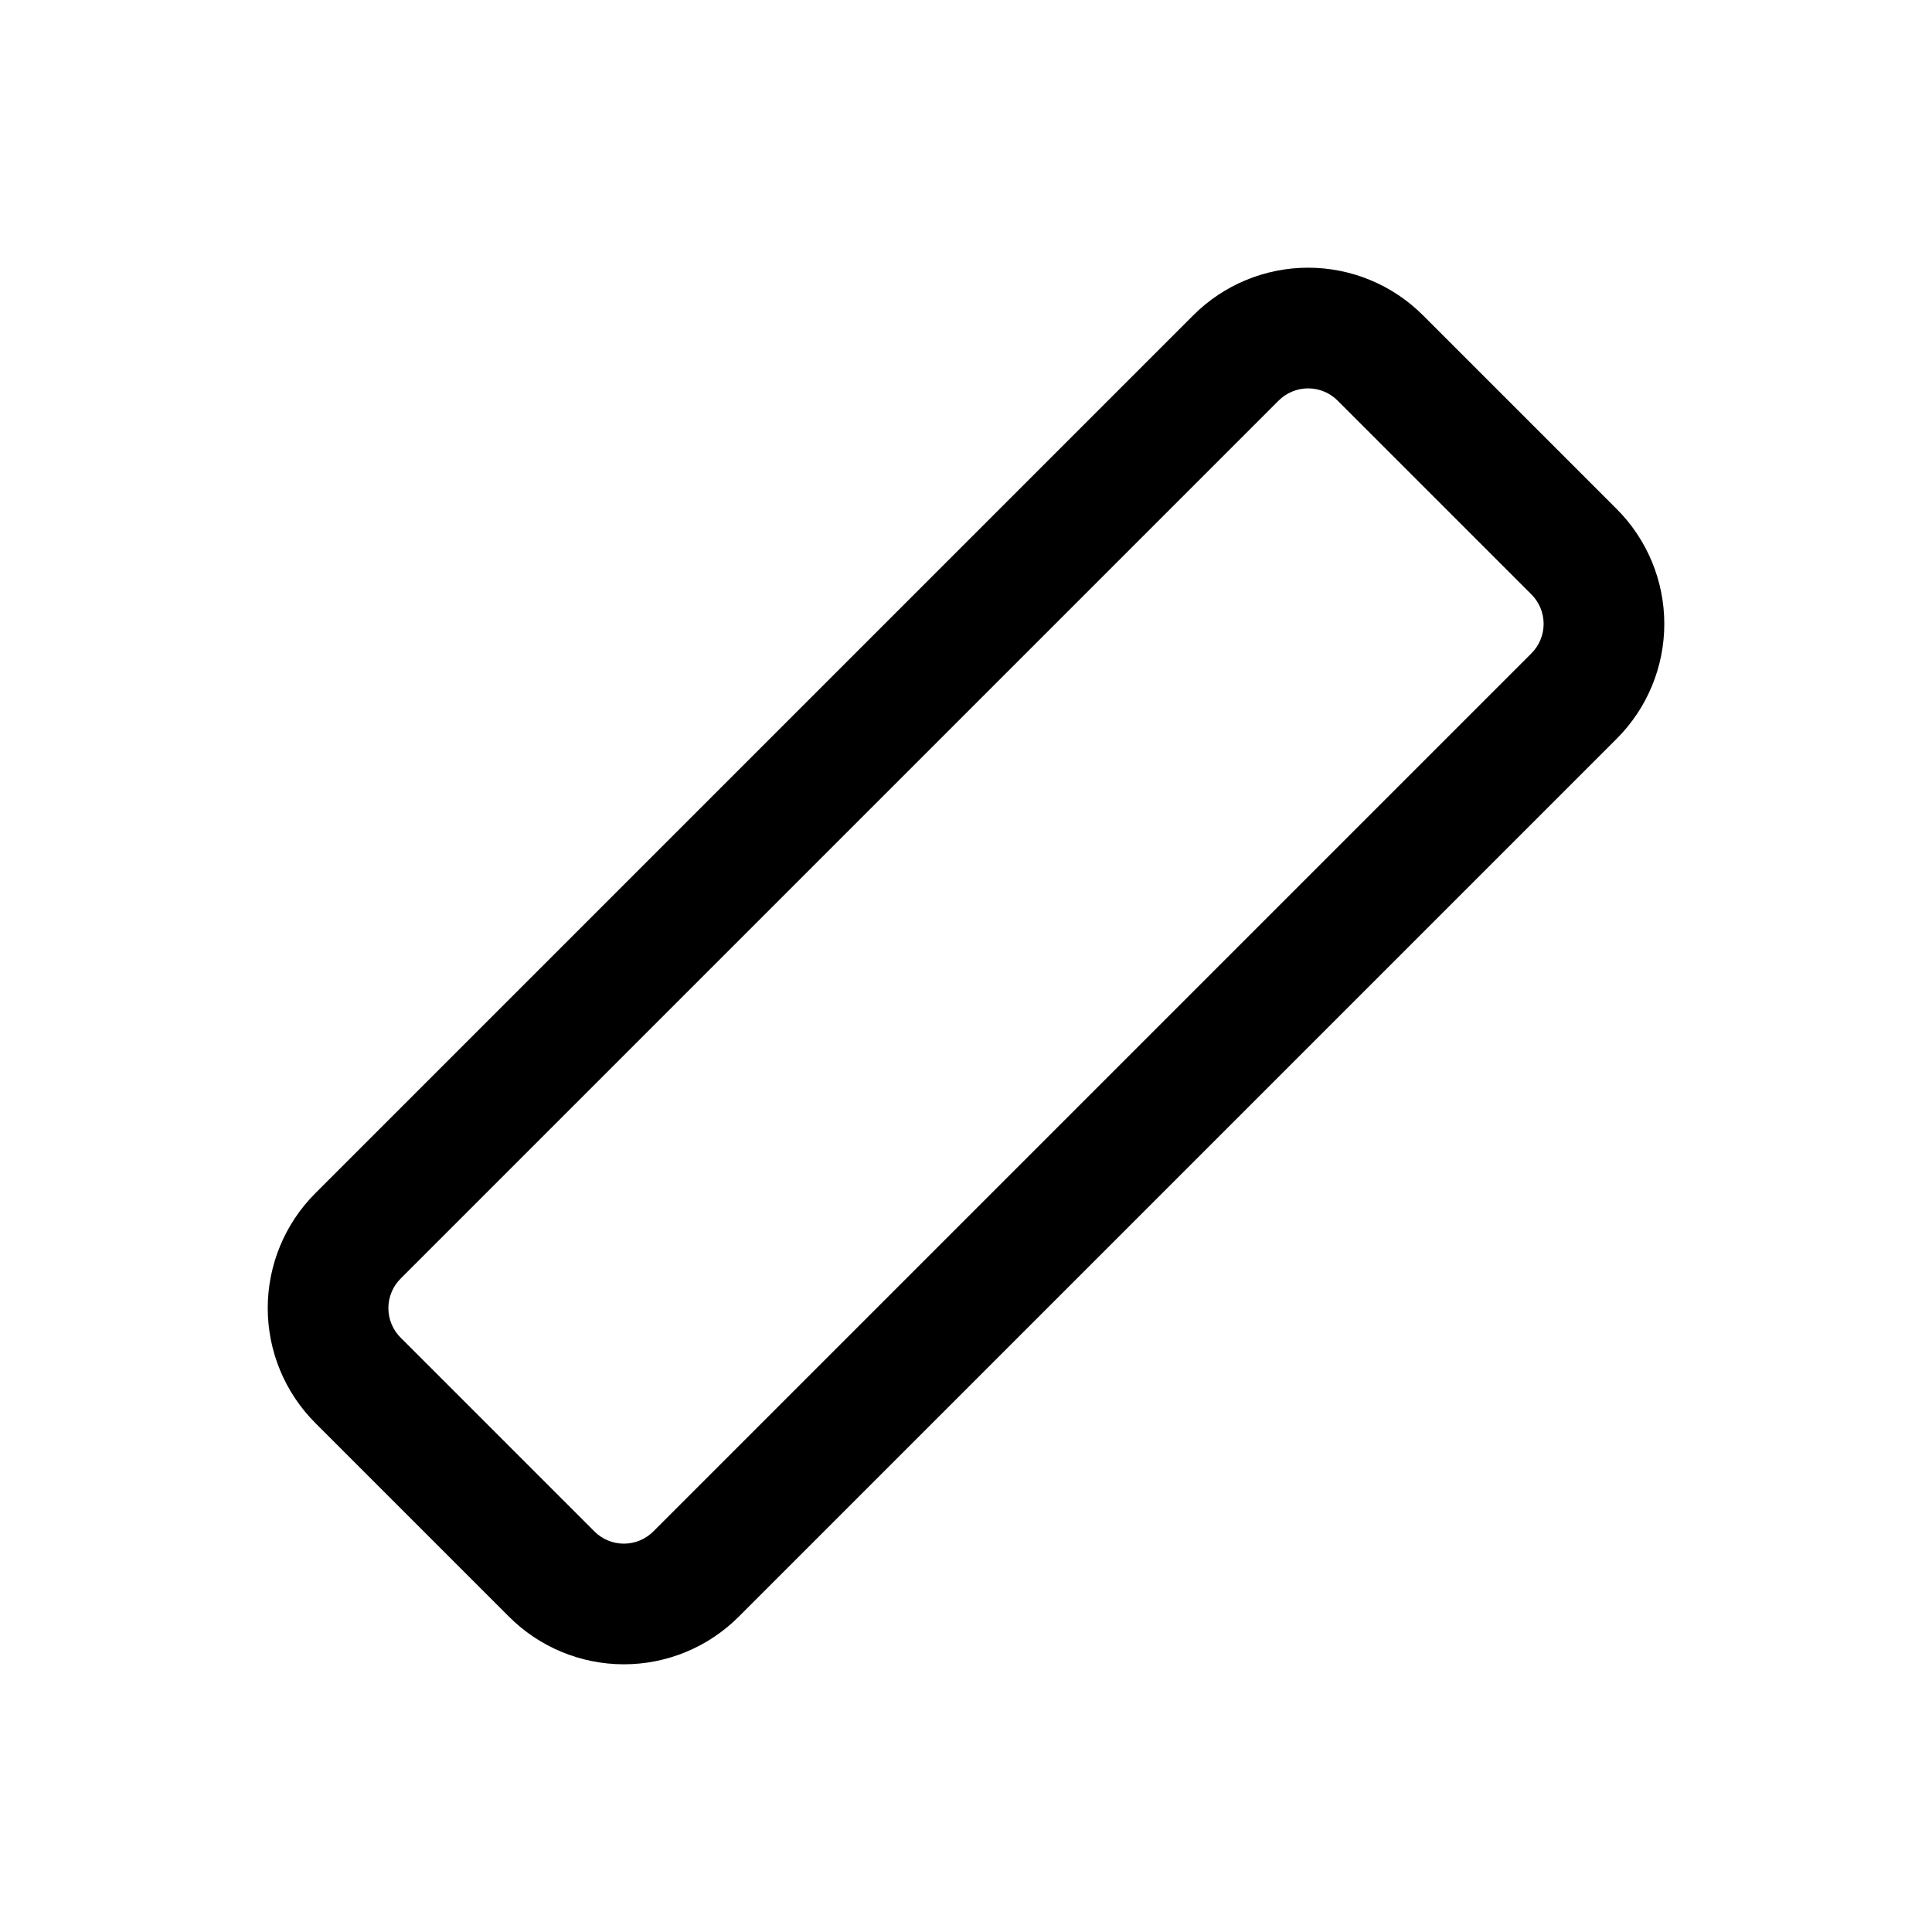
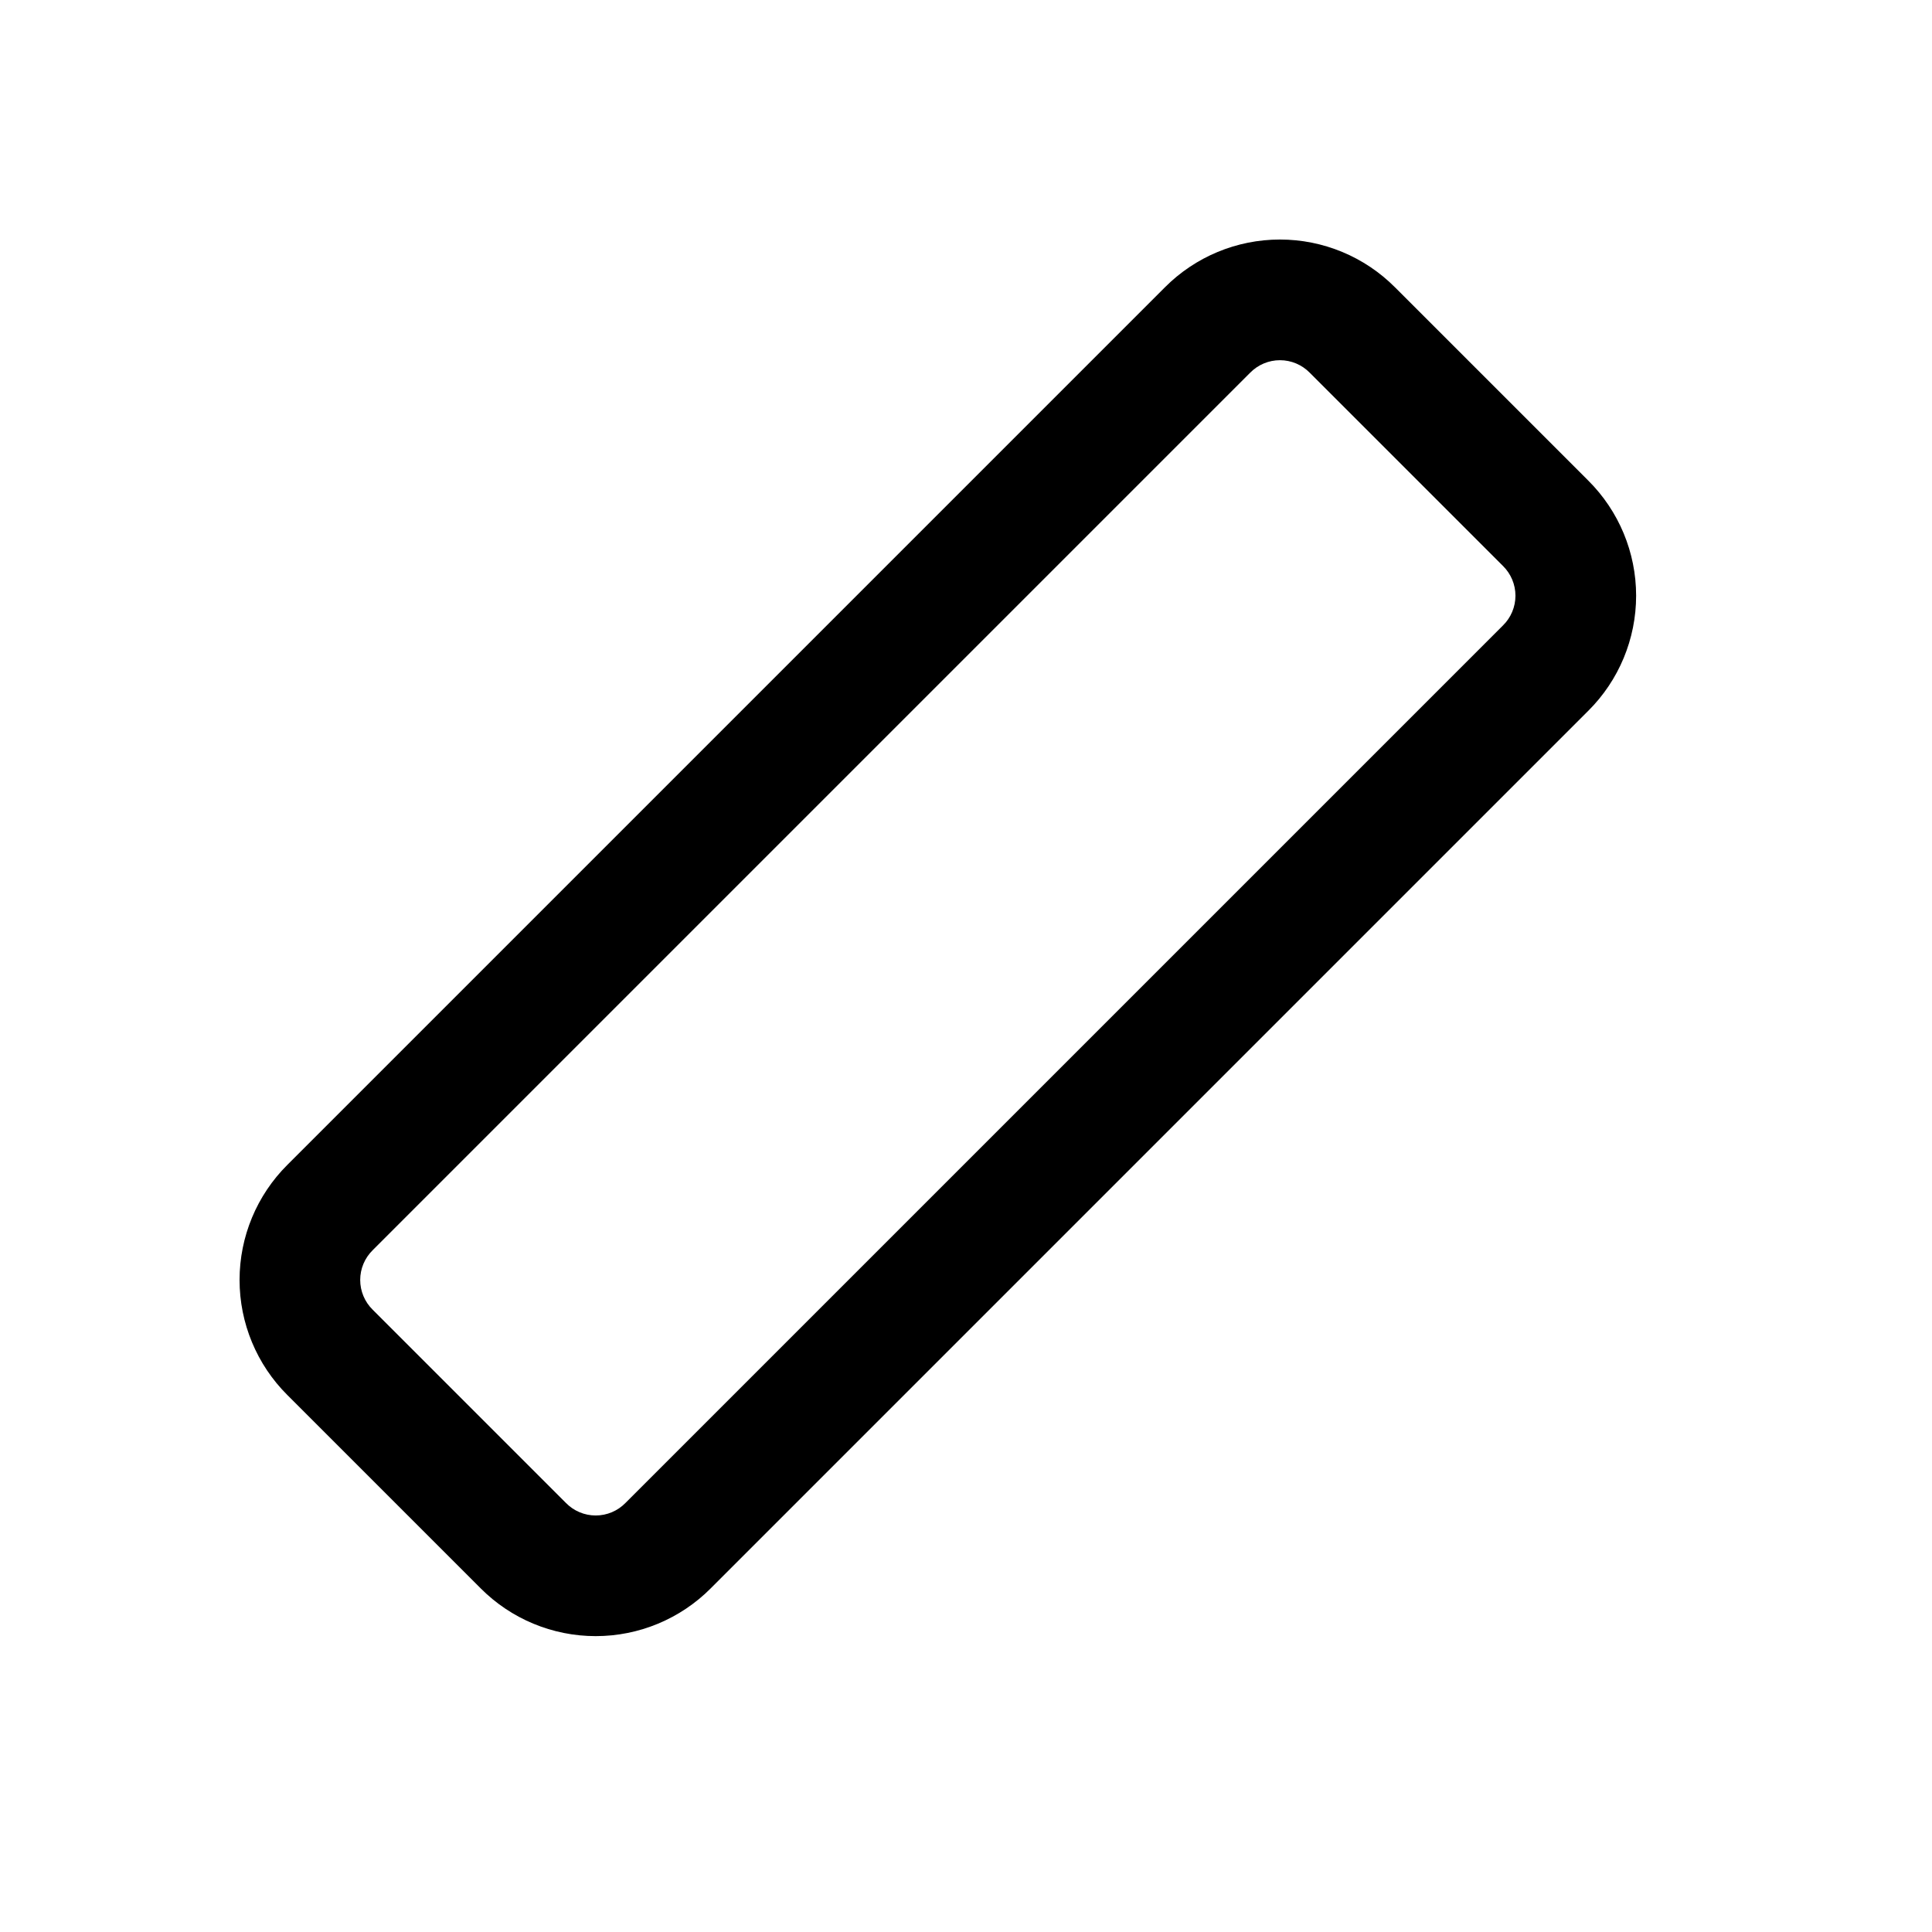
<svg xmlns="http://www.w3.org/2000/svg" fill="none" viewBox="0 0 24 24">
-   <path fill="#000" fill-rule="evenodd" d="M16.62 4.98a.518.518 0 0 0-.74 0l-10.9 10.9a.518.518 0 0 0 0 .74l2.4 2.4a.517.517 0 0 0 .74 0l10.9-10.9a.518.518 0 0 0 0-.74l-2.4-2.4Zm-1.8-1.06a2.017 2.017 0 0 1 2.86 0l2.4 2.4a2.017 2.017 0 0 1 0 2.86l-10.9 10.9a2.017 2.017 0 0 1-2.86 0l-2.4-2.4a2.018 2.018 0 0 1 0-2.86l10.9-10.9Z" clip-rule="evenodd" />
+   <path fill="#000" fill-rule="evenodd" d="M16.27 4.63a.518.518 0 0 0-.74 0l-10.9 10.9a.518.518 0 0 0 0 .74l2.4 2.4a.517.517 0 0 0 .74 0l10.9-10.9a.518.518 0 0 0 0-.74l-2.4-2.4Zm-1.8-1.06a2.017 2.017 0 0 1 2.86 0l2.4 2.4a2.017 2.017 0 0 1 0 2.86l-10.9 10.9a2.017 2.017 0 0 1-2.86 0l-2.4-2.4a2.018 2.018 0 0 1 0-2.86l10.9-10.9Z" clip-rule="evenodd" />
</svg>
